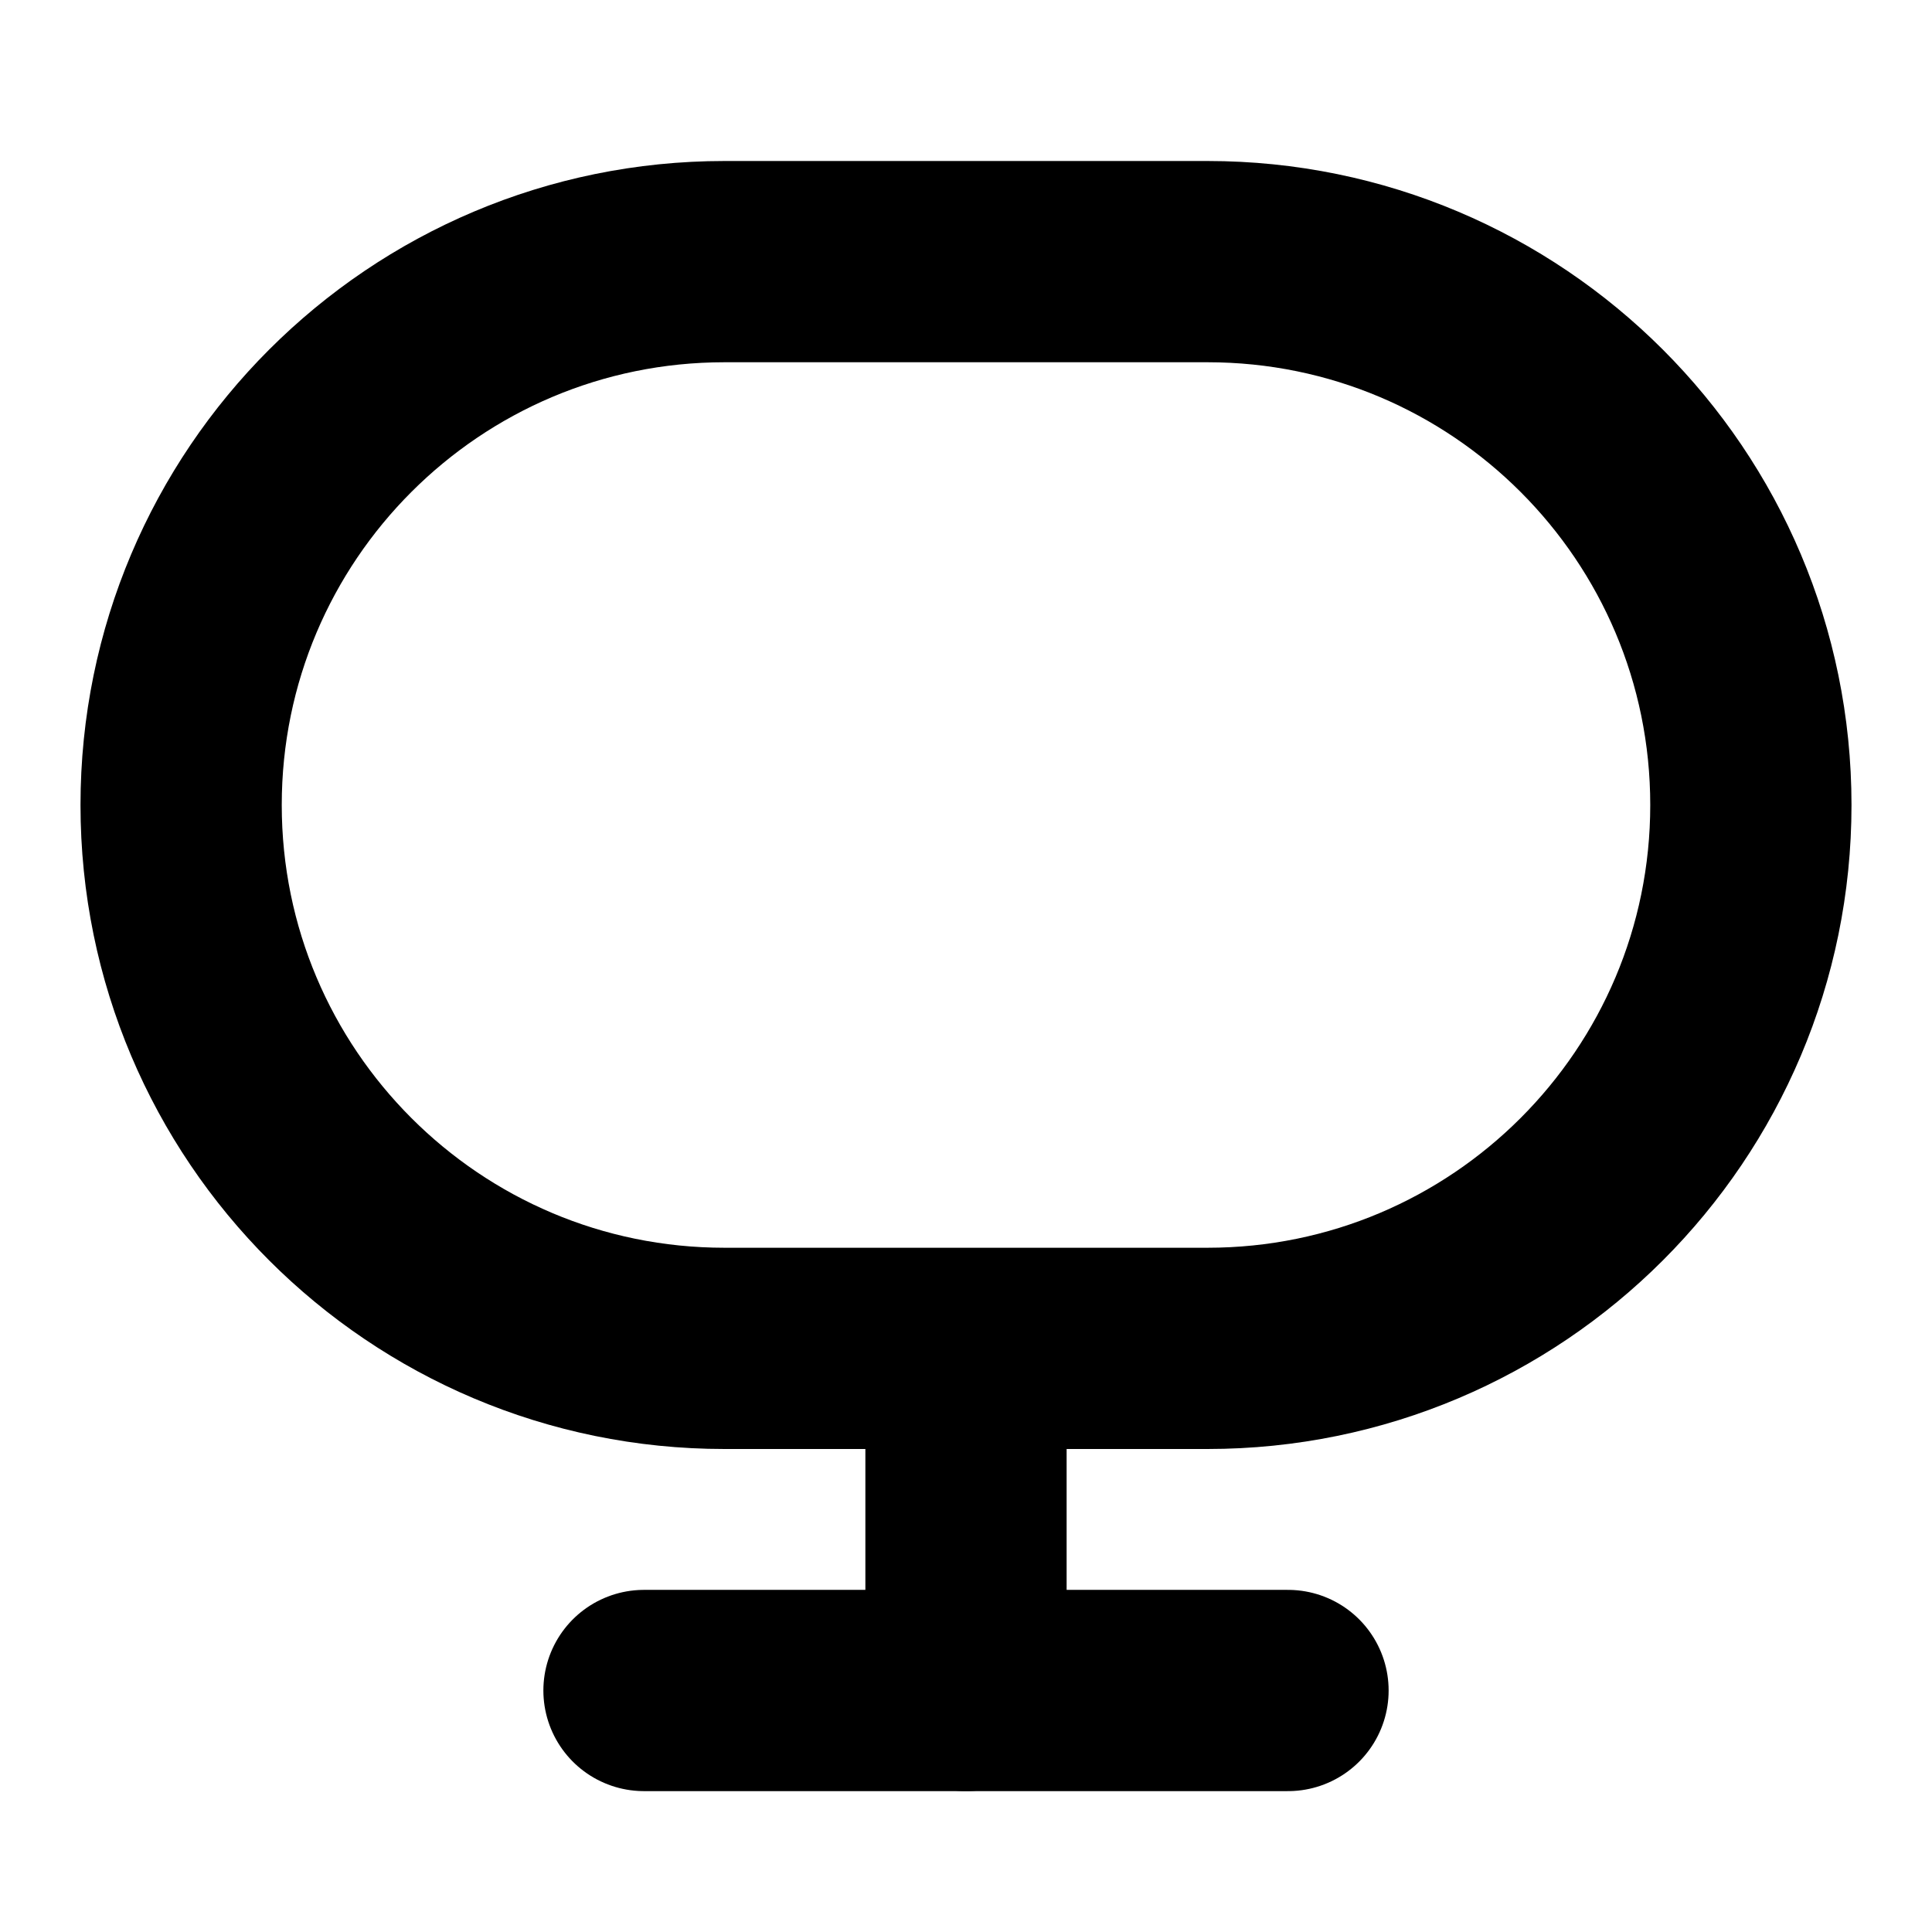
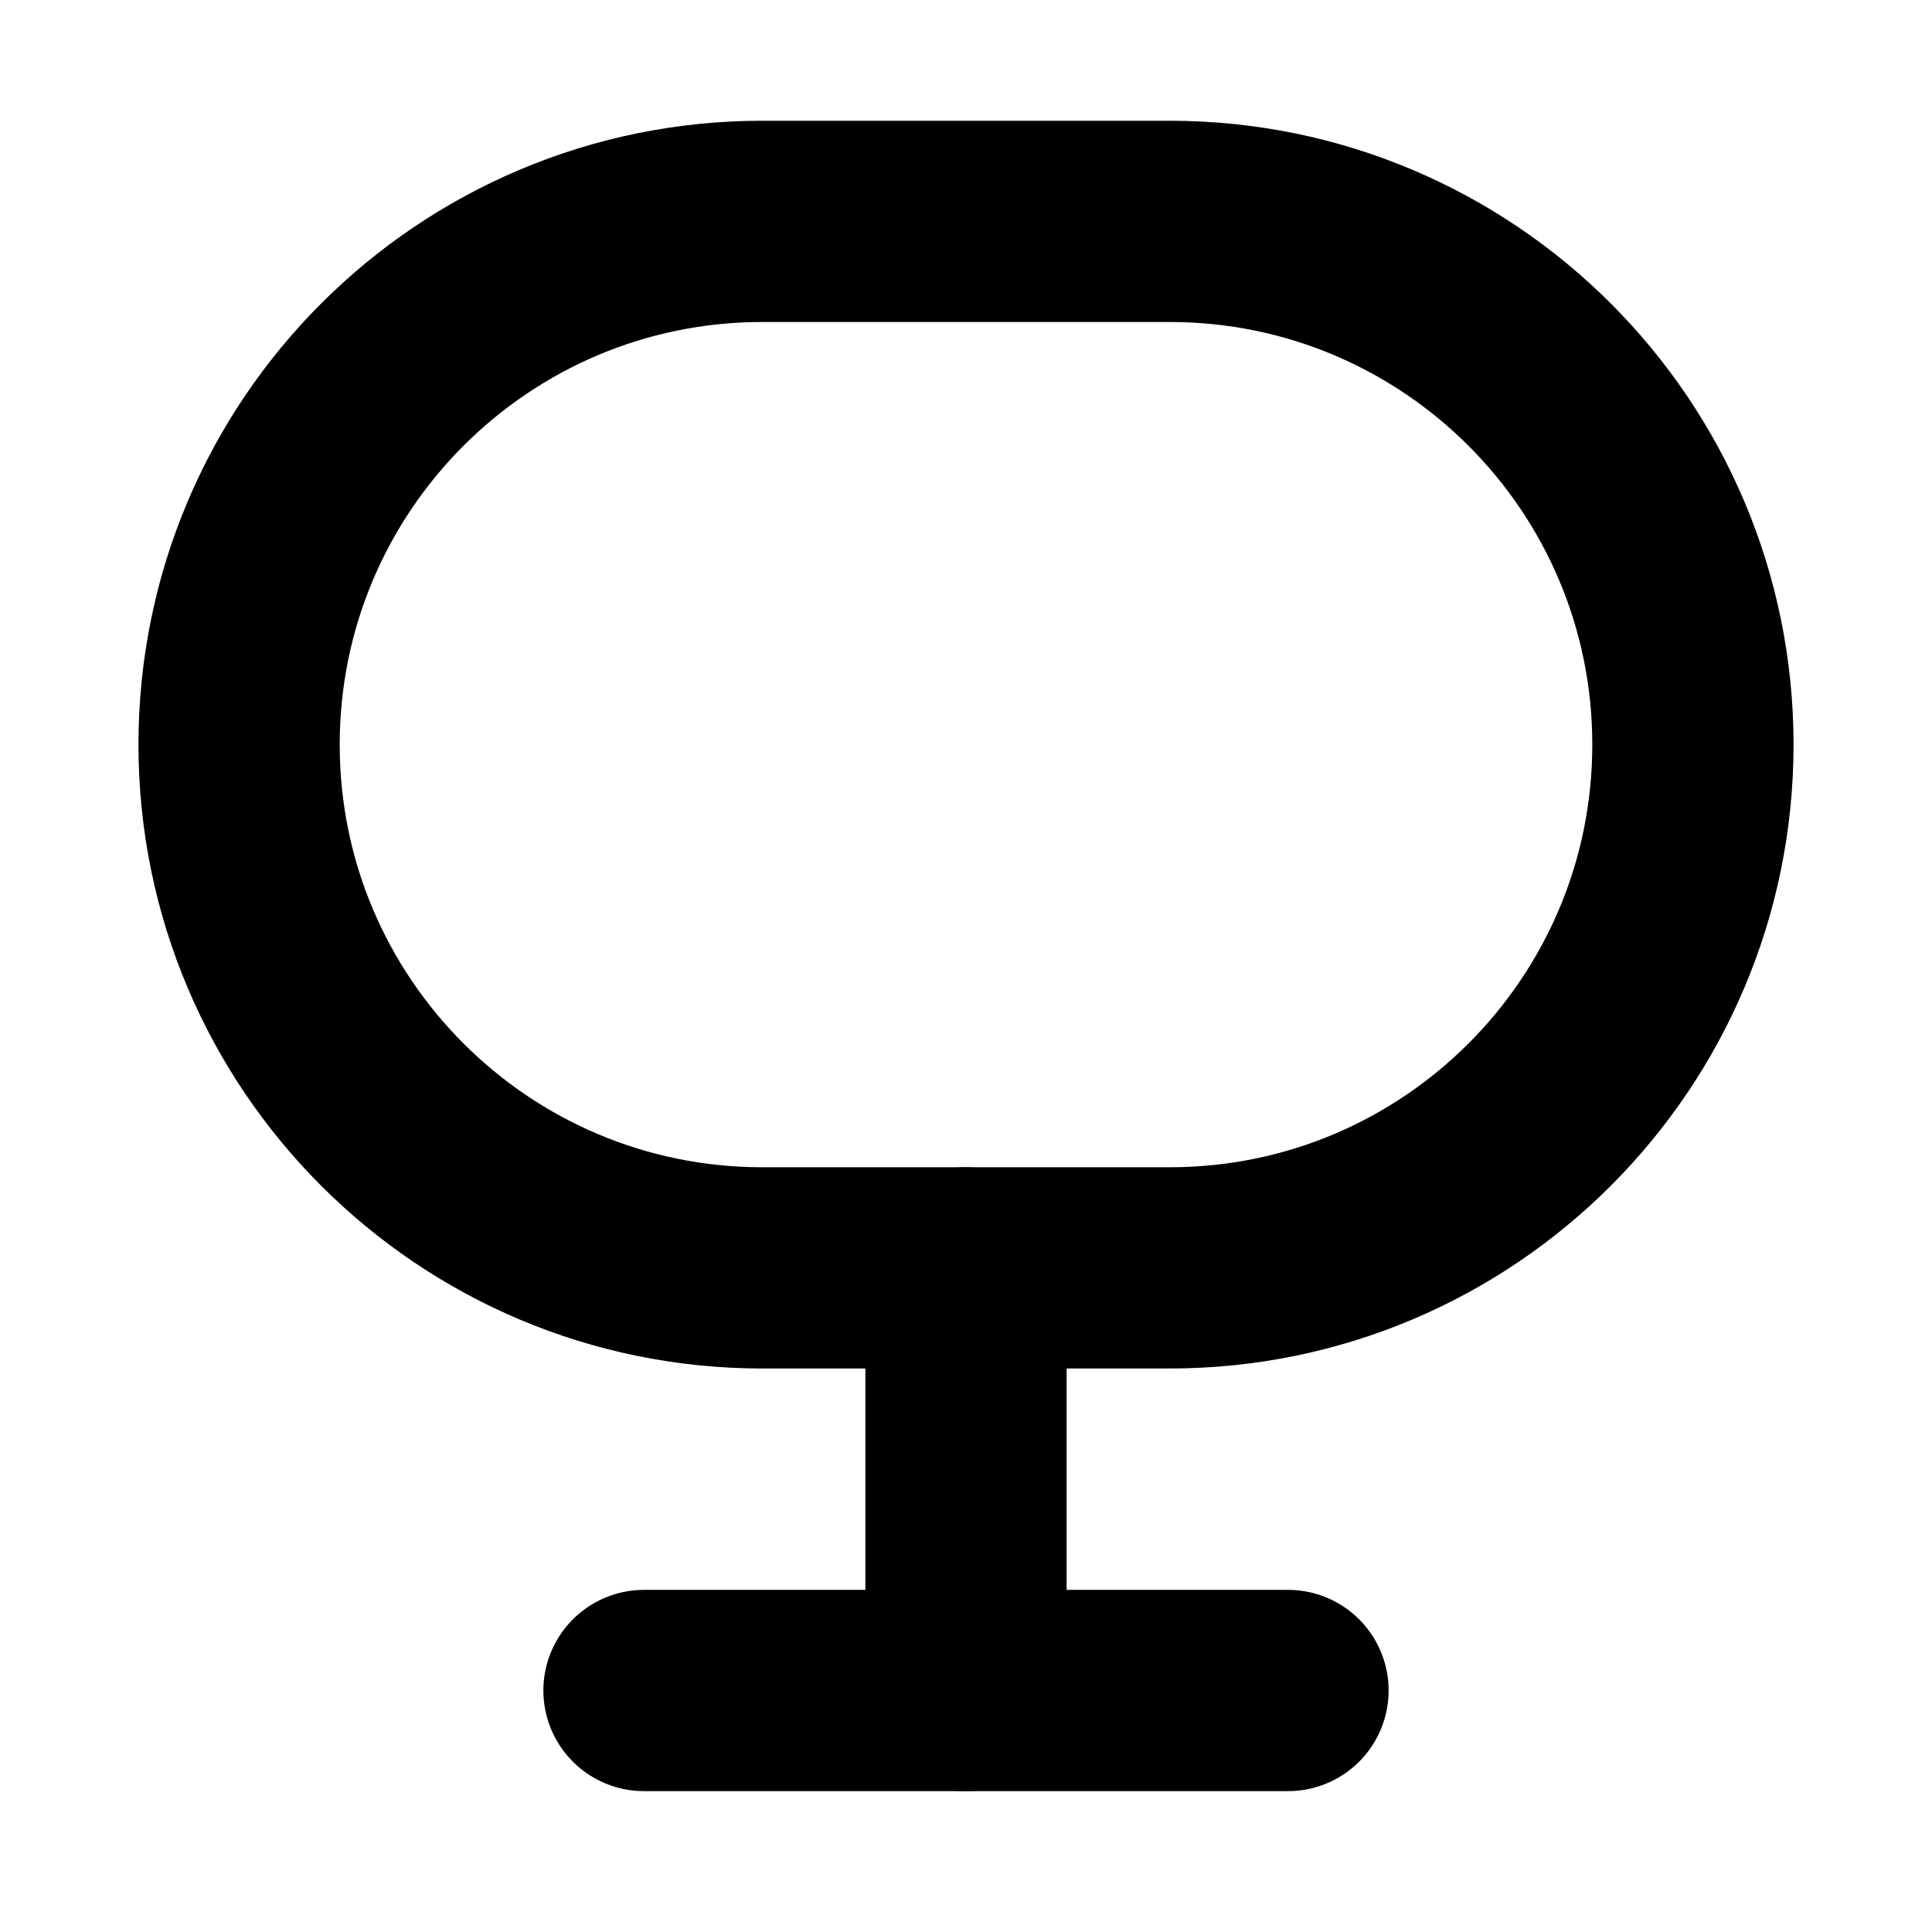
<svg xmlns="http://www.w3.org/2000/svg" viewBox="0 0 24 24" width="24" height="24" fill="none" stroke="currentColor" stroke-width="2.5" stroke-linecap="round" stroke-linejoin="round" role="img" aria-label="TV">
-   <rect x="2.25" y="3.25" width="19.5" height="13.5" rx="6.75" />
-   <path d="M12 17v4" />
+   <rect x="2.97" y="2.75" width="18.06" height="13" rx="6.5" />
+   <path d="M12 15.75v5.25" />
  <path d="M8 21h8" />
</svg>
